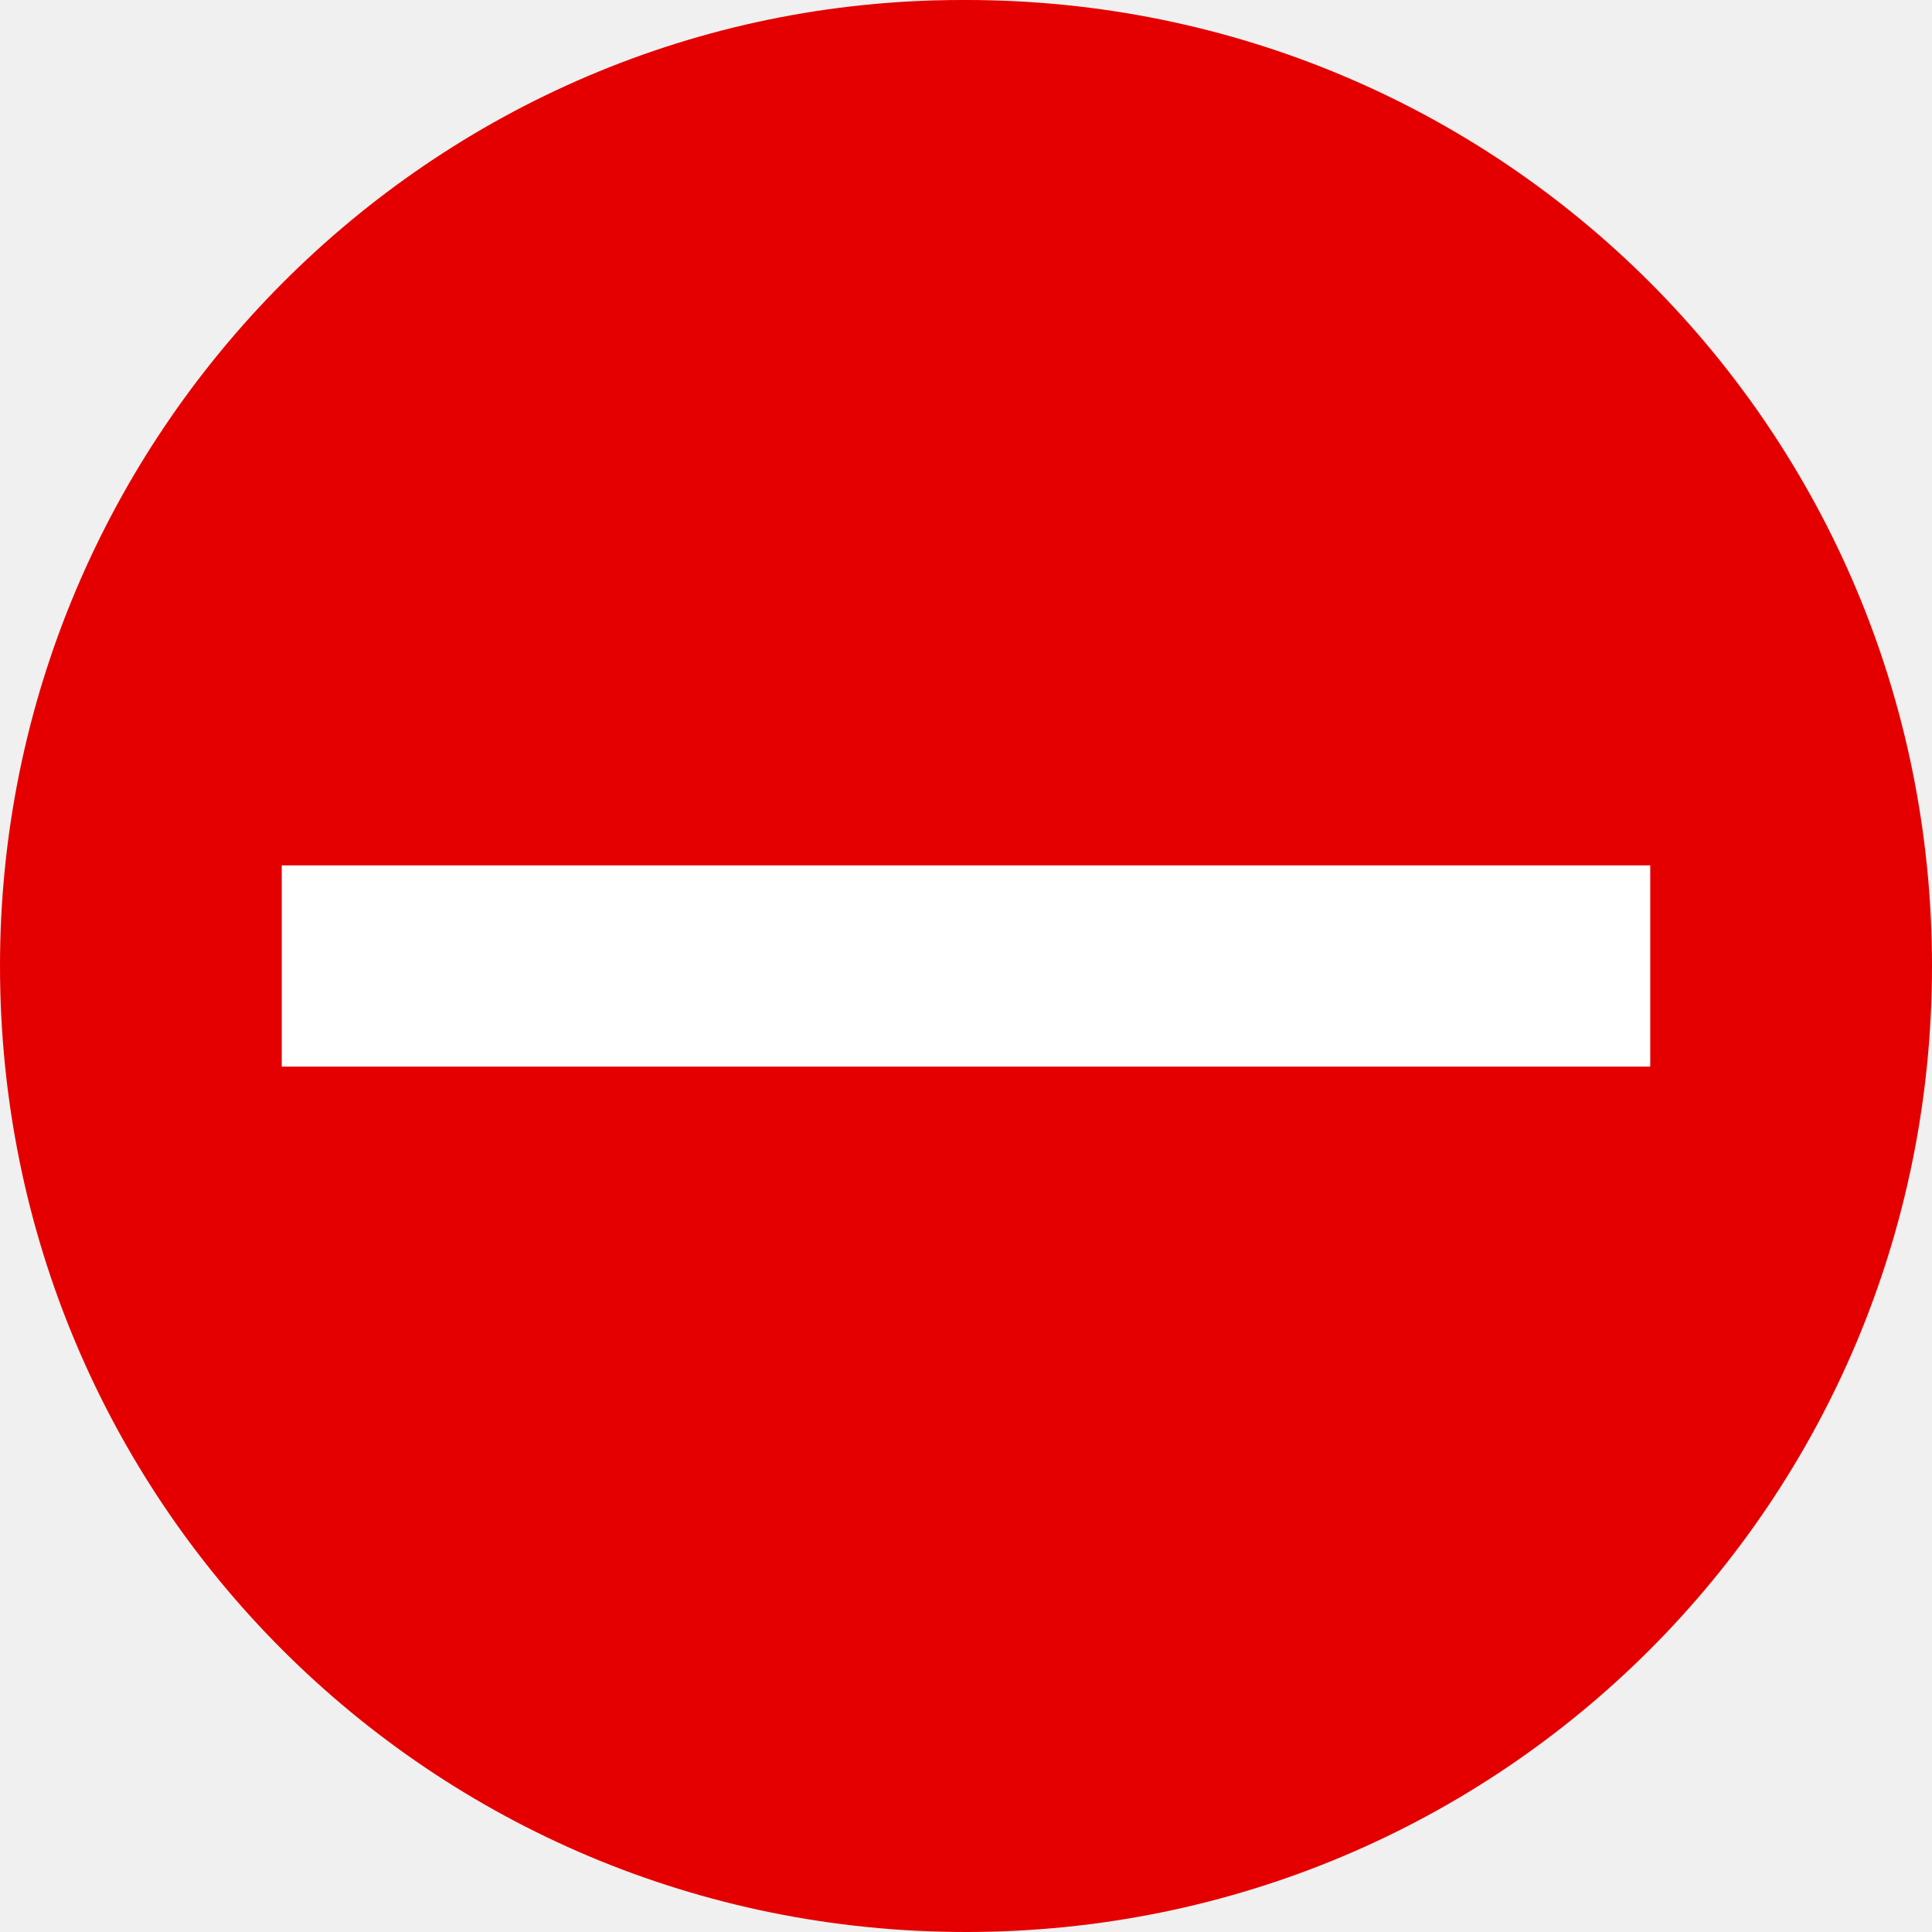
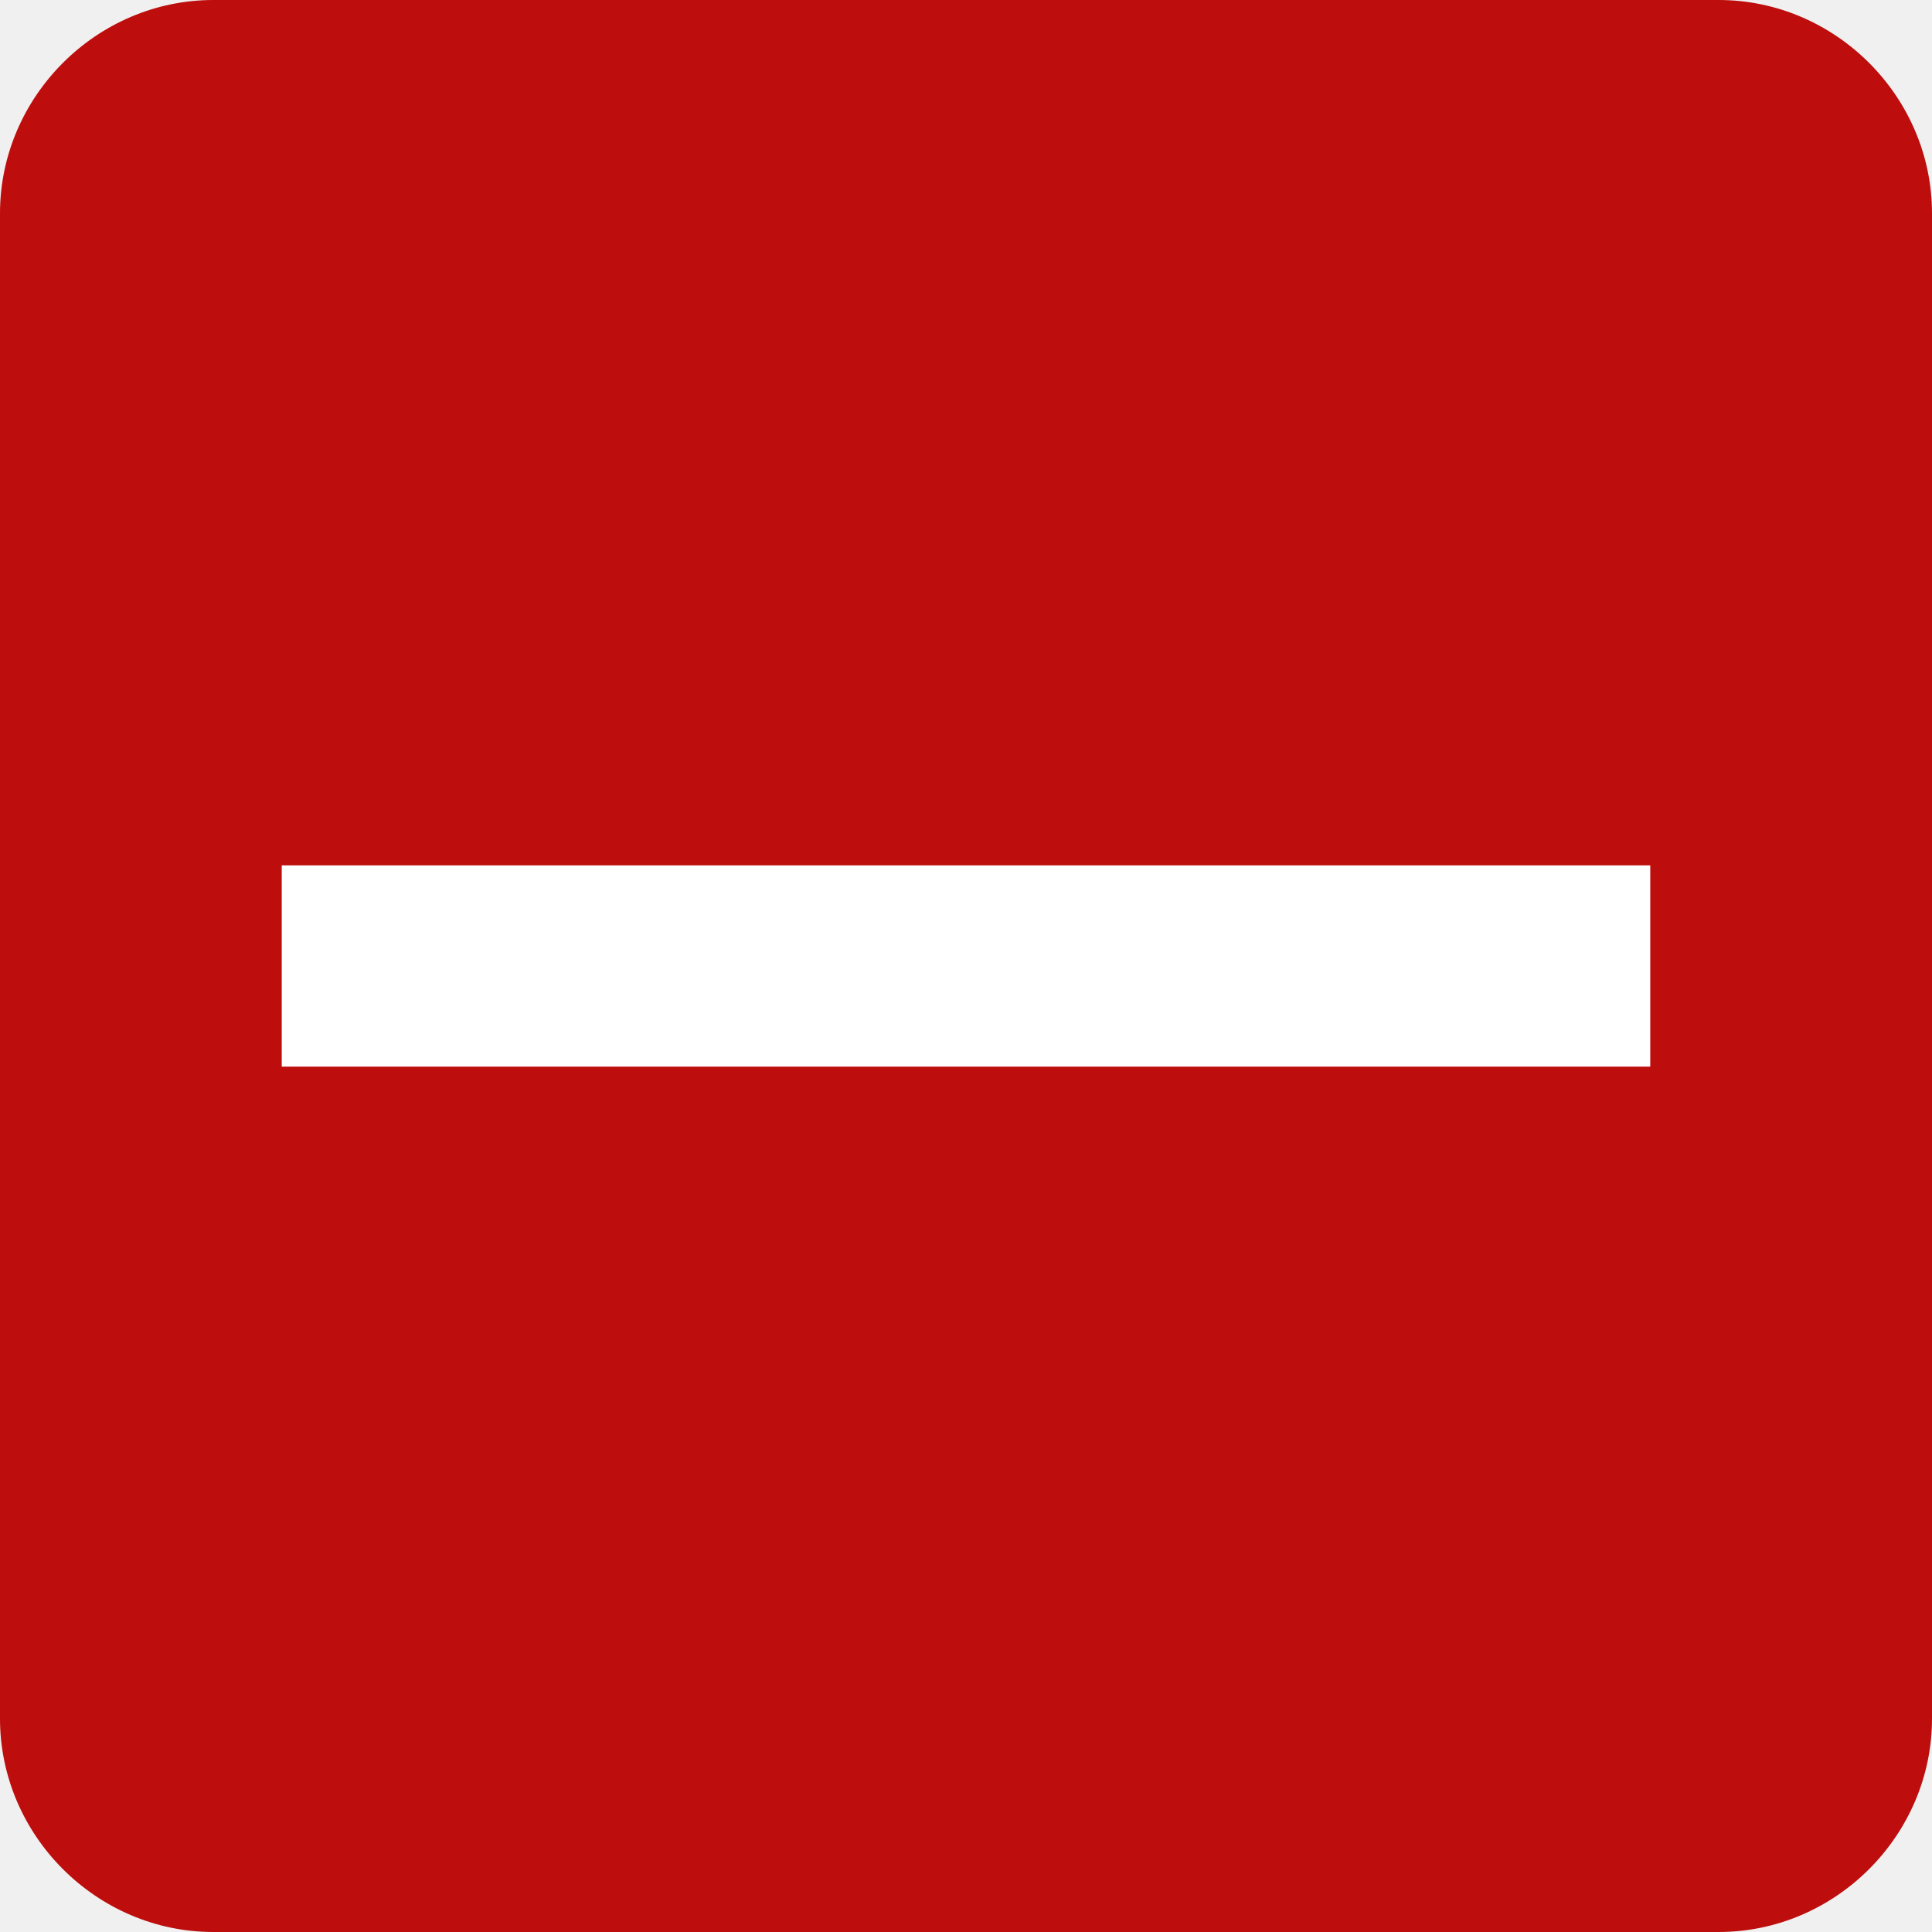
<svg xmlns="http://www.w3.org/2000/svg" viewBox="0 0 48 48">
-   <path fill="#E50000" d="M24 0c13.3 0 24 10.7 24 24S37.3 48 24 48 0 37.3 0 24C0 10.8 10.7 0 23.9 0h.1z" />
-   <path fill="#FFF" d="M7 21.5h34v5H7v-5z" />
+   <path d="M42.7 48H5.3C2.4 48 0 45.6 0 42.7V5.3C0 2.4 2.4 0 5.3 0h37.4C45.6 0 48 2.4 48 5.3v37.4c0 2.9-2.4 5.3-5.3 5.3z" fill="#bd0e0d" />
+   <path d="M7 21.5h34v5H7v-5z" fill="#fff" />
</svg>
